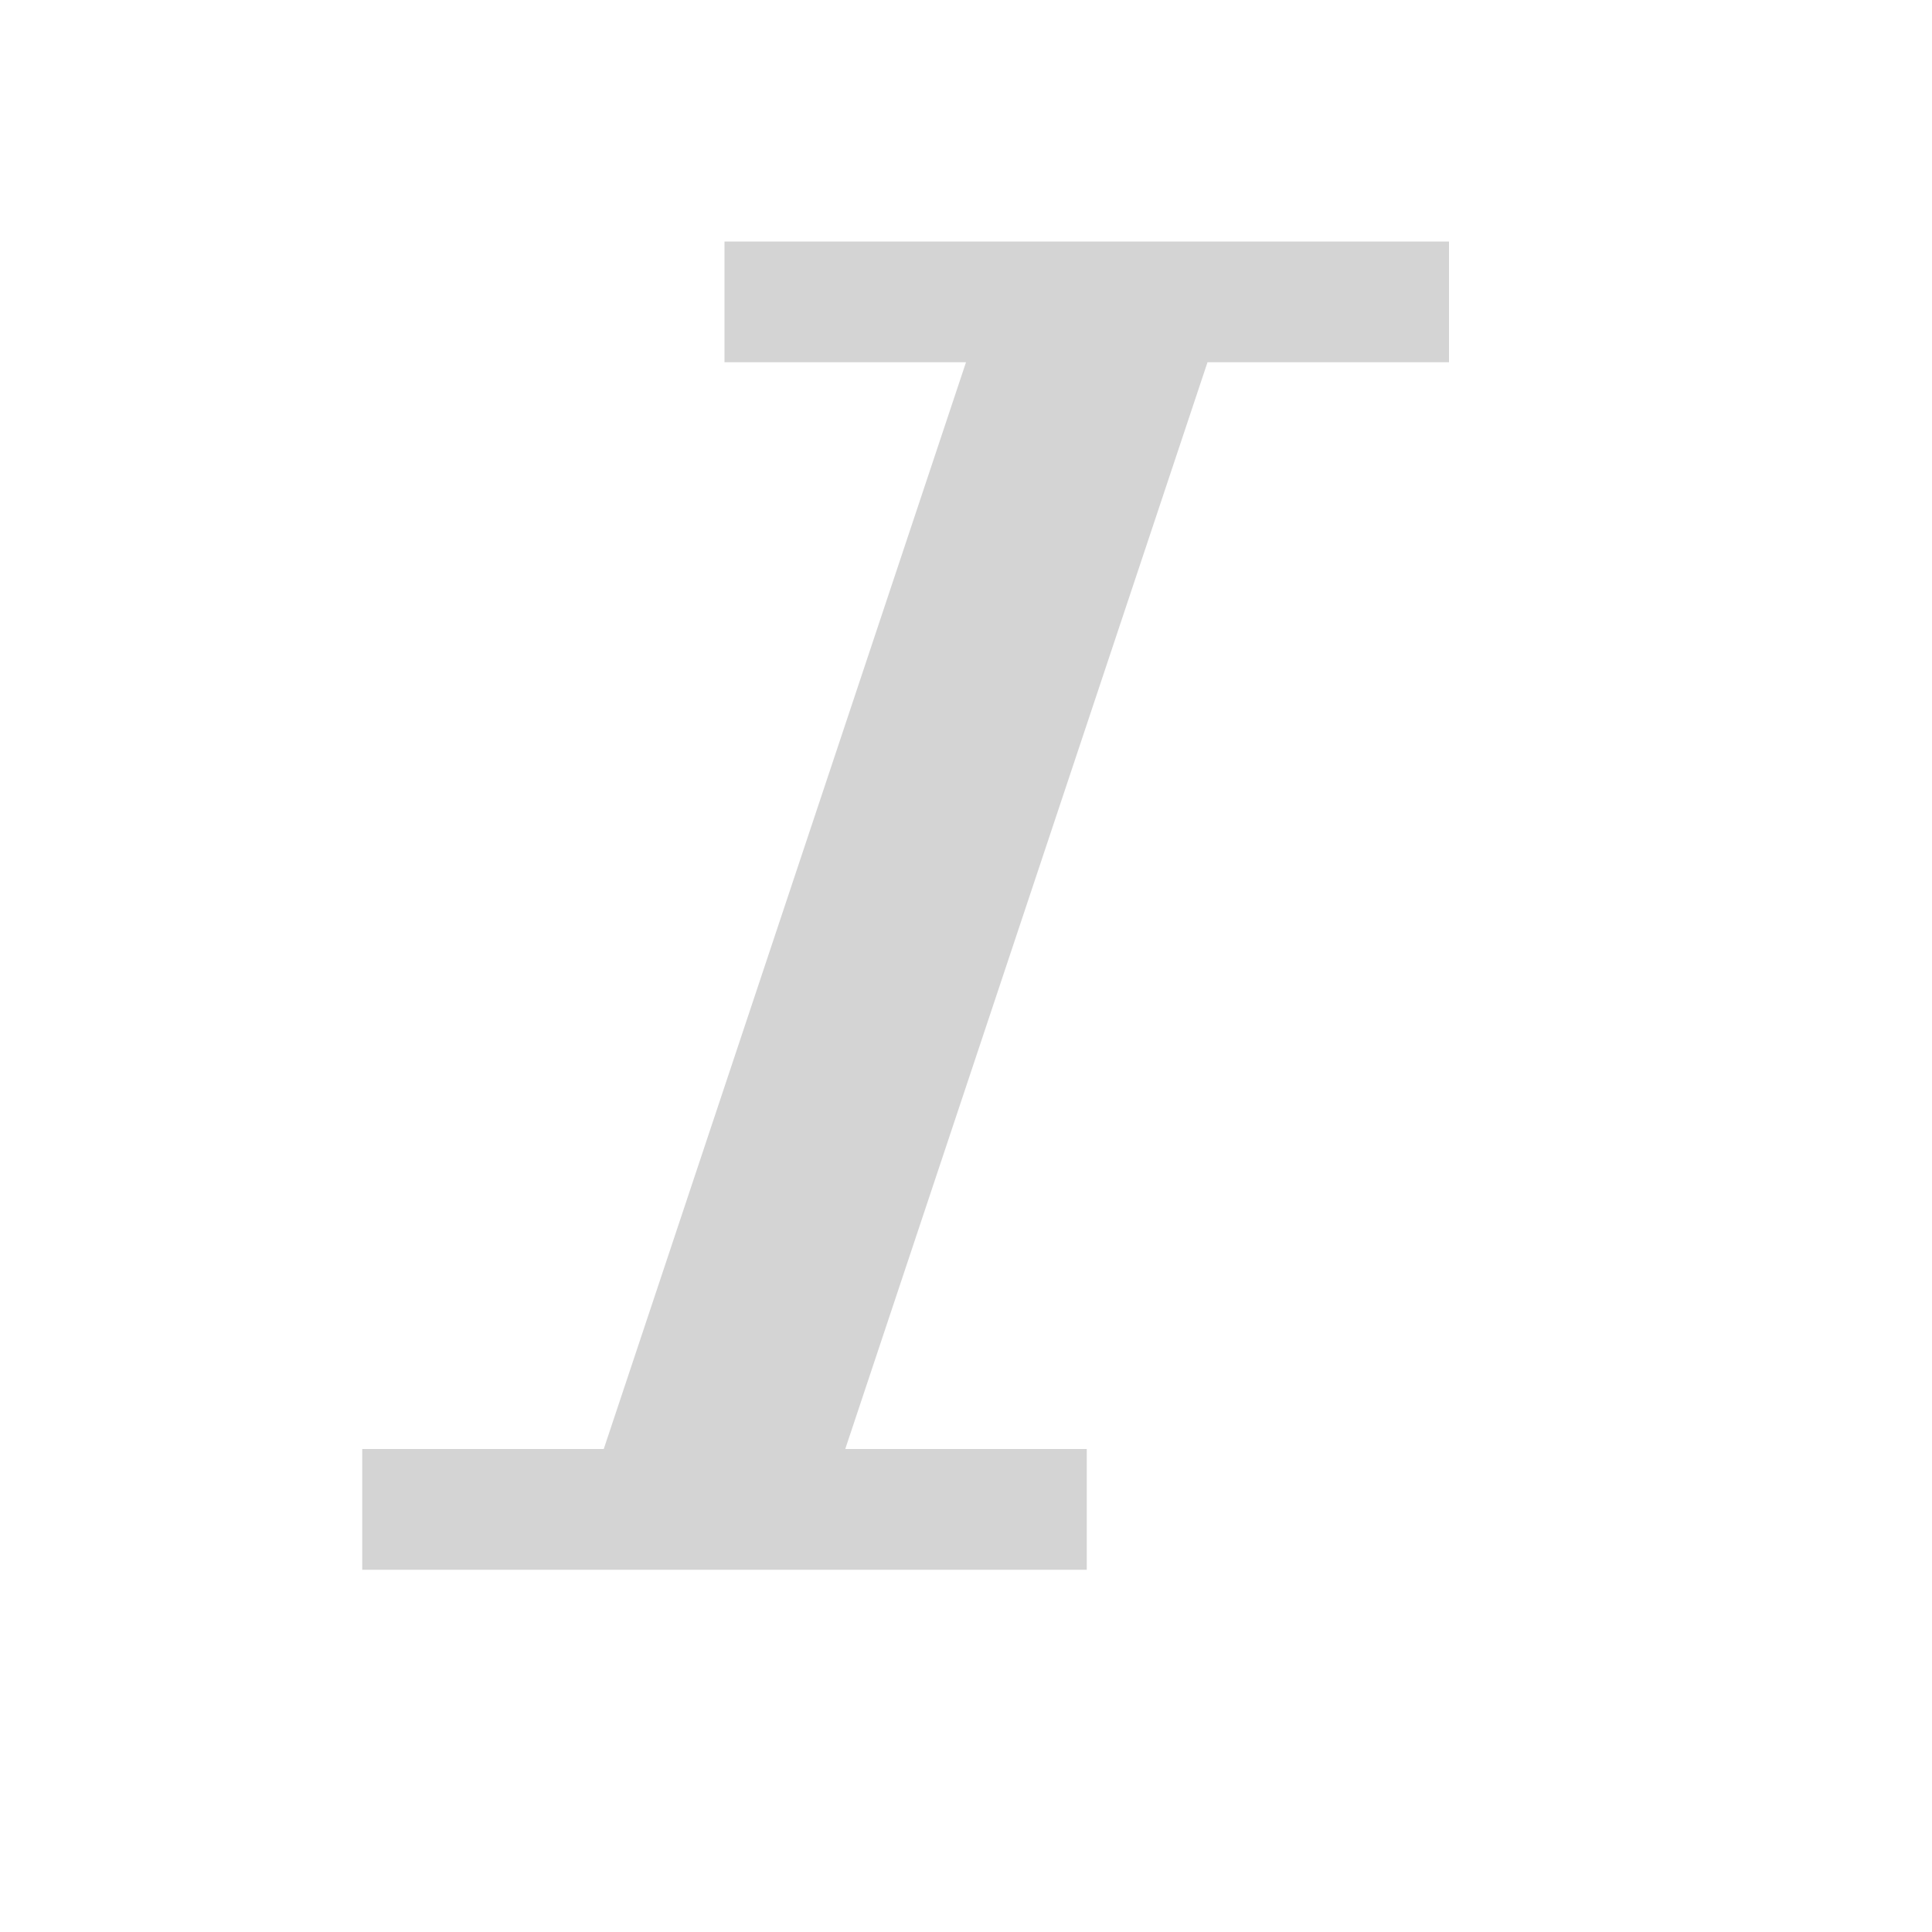
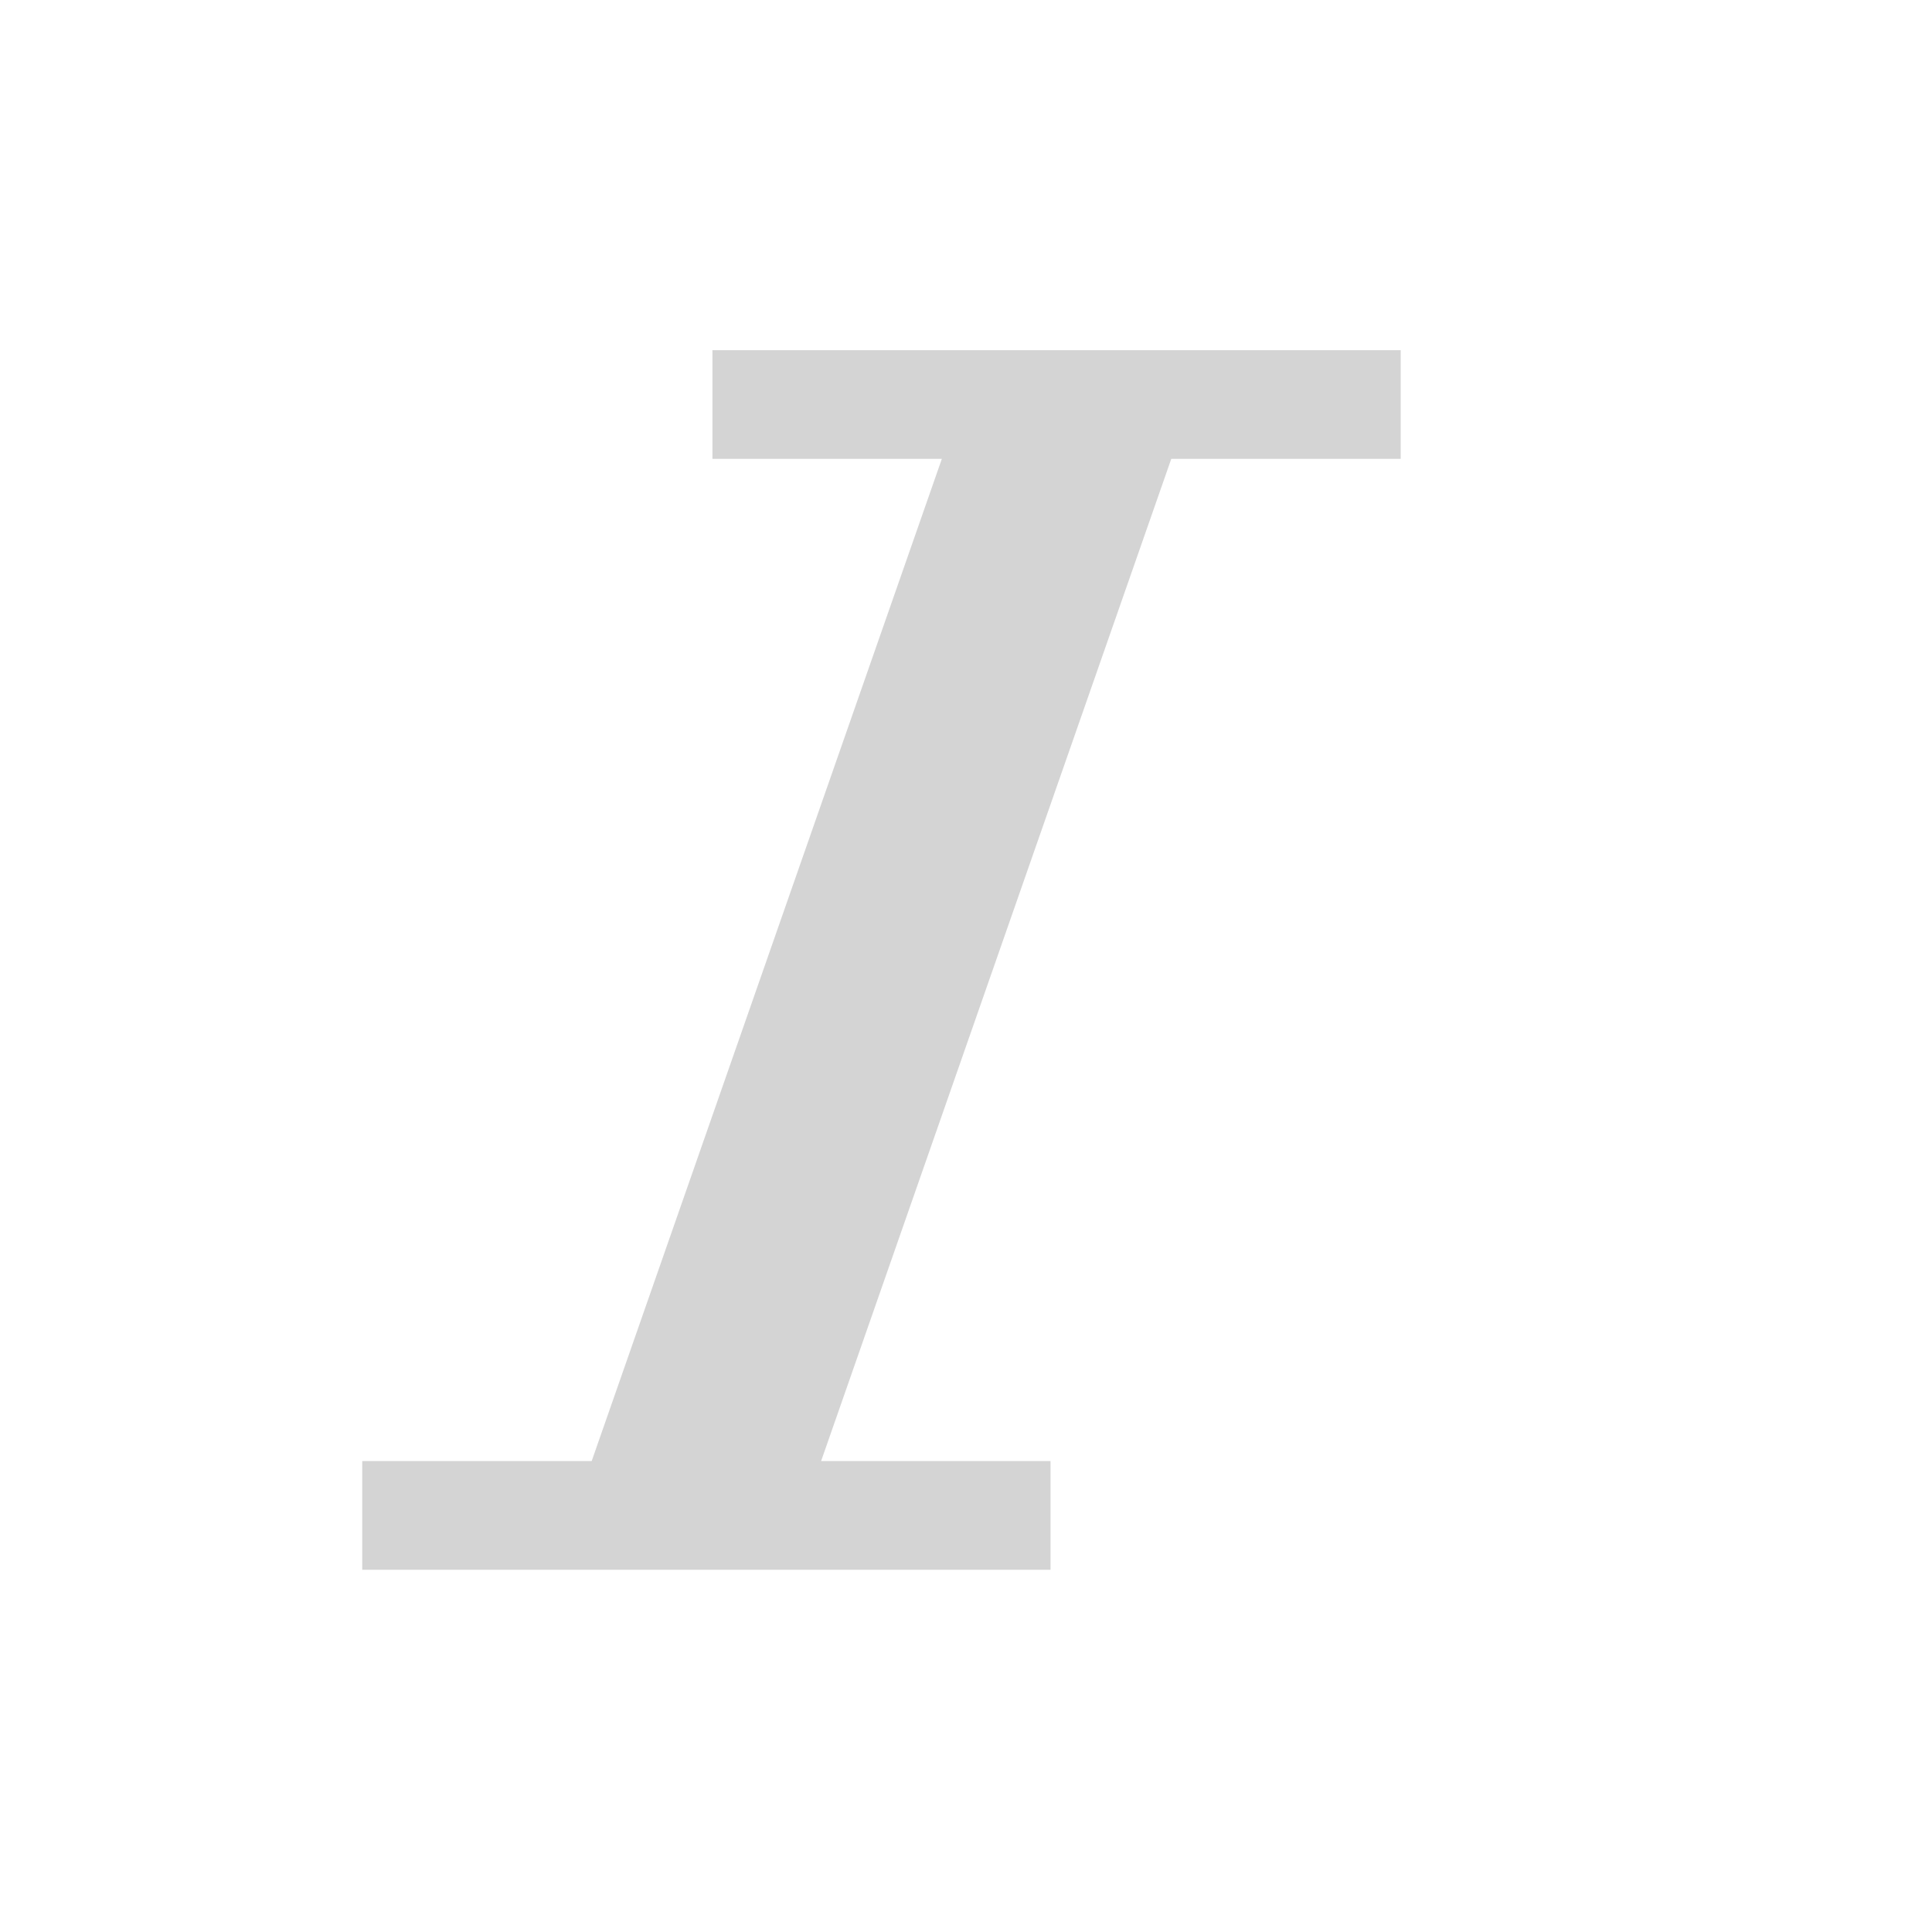
- <svg xmlns="http://www.w3.org/2000/svg" t="1635908692441" class="icon" viewBox="0 0 1024 1024" version="1.1" p-id="4838" width="16" height="16">
-   <path d="M768 128l0 64-128 0-192 576 128 0 0 64L192 832l0-64 128 0 192-576L384 192 384 128 768 128z" p-id="4839" fill="#d4d4d4" />
+ <svg xmlns="http://www.w3.org/2000/svg" viewBox="0 0 16 16" style="enable-background:new 0 0 16 16" xml:space="preserve">
+   <path d="M11.6 2.9v.9H9.7l-2.9 8.3h1.9v.9H3v-.9h1.9l2.9-8.3H5.9v-.9h5.7z" style="fill:#d4d4d4" />
</svg>
